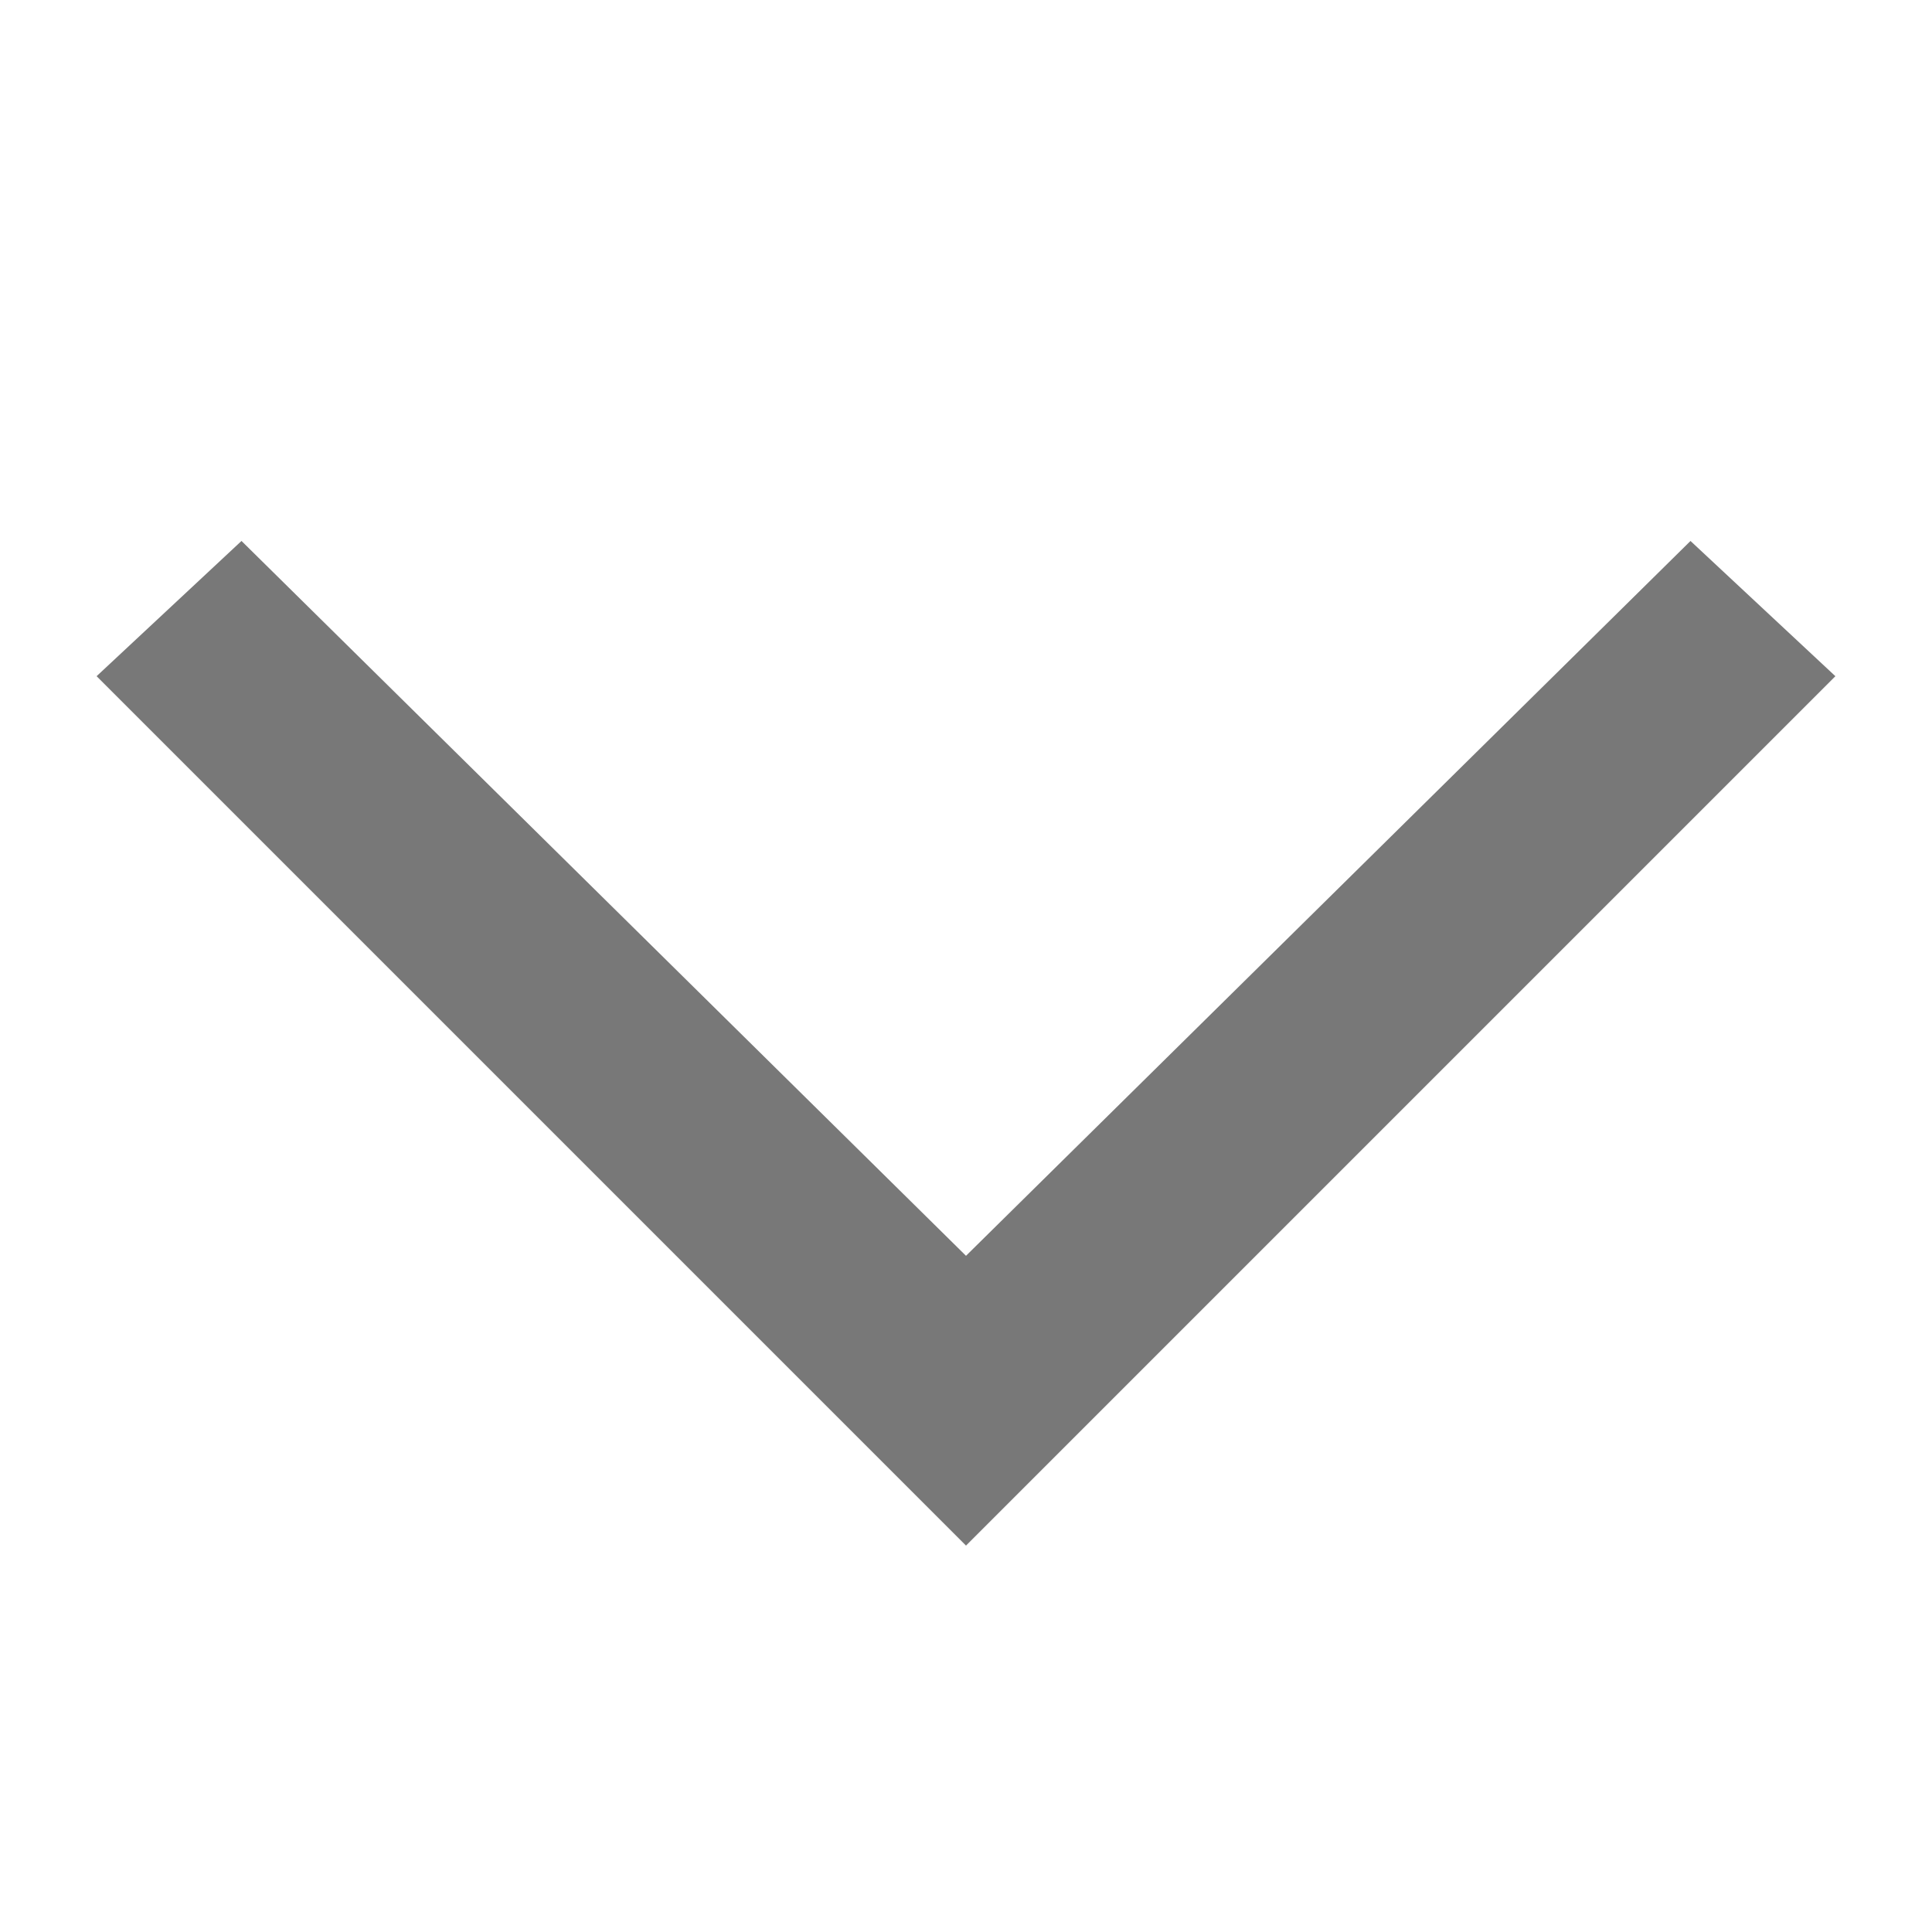
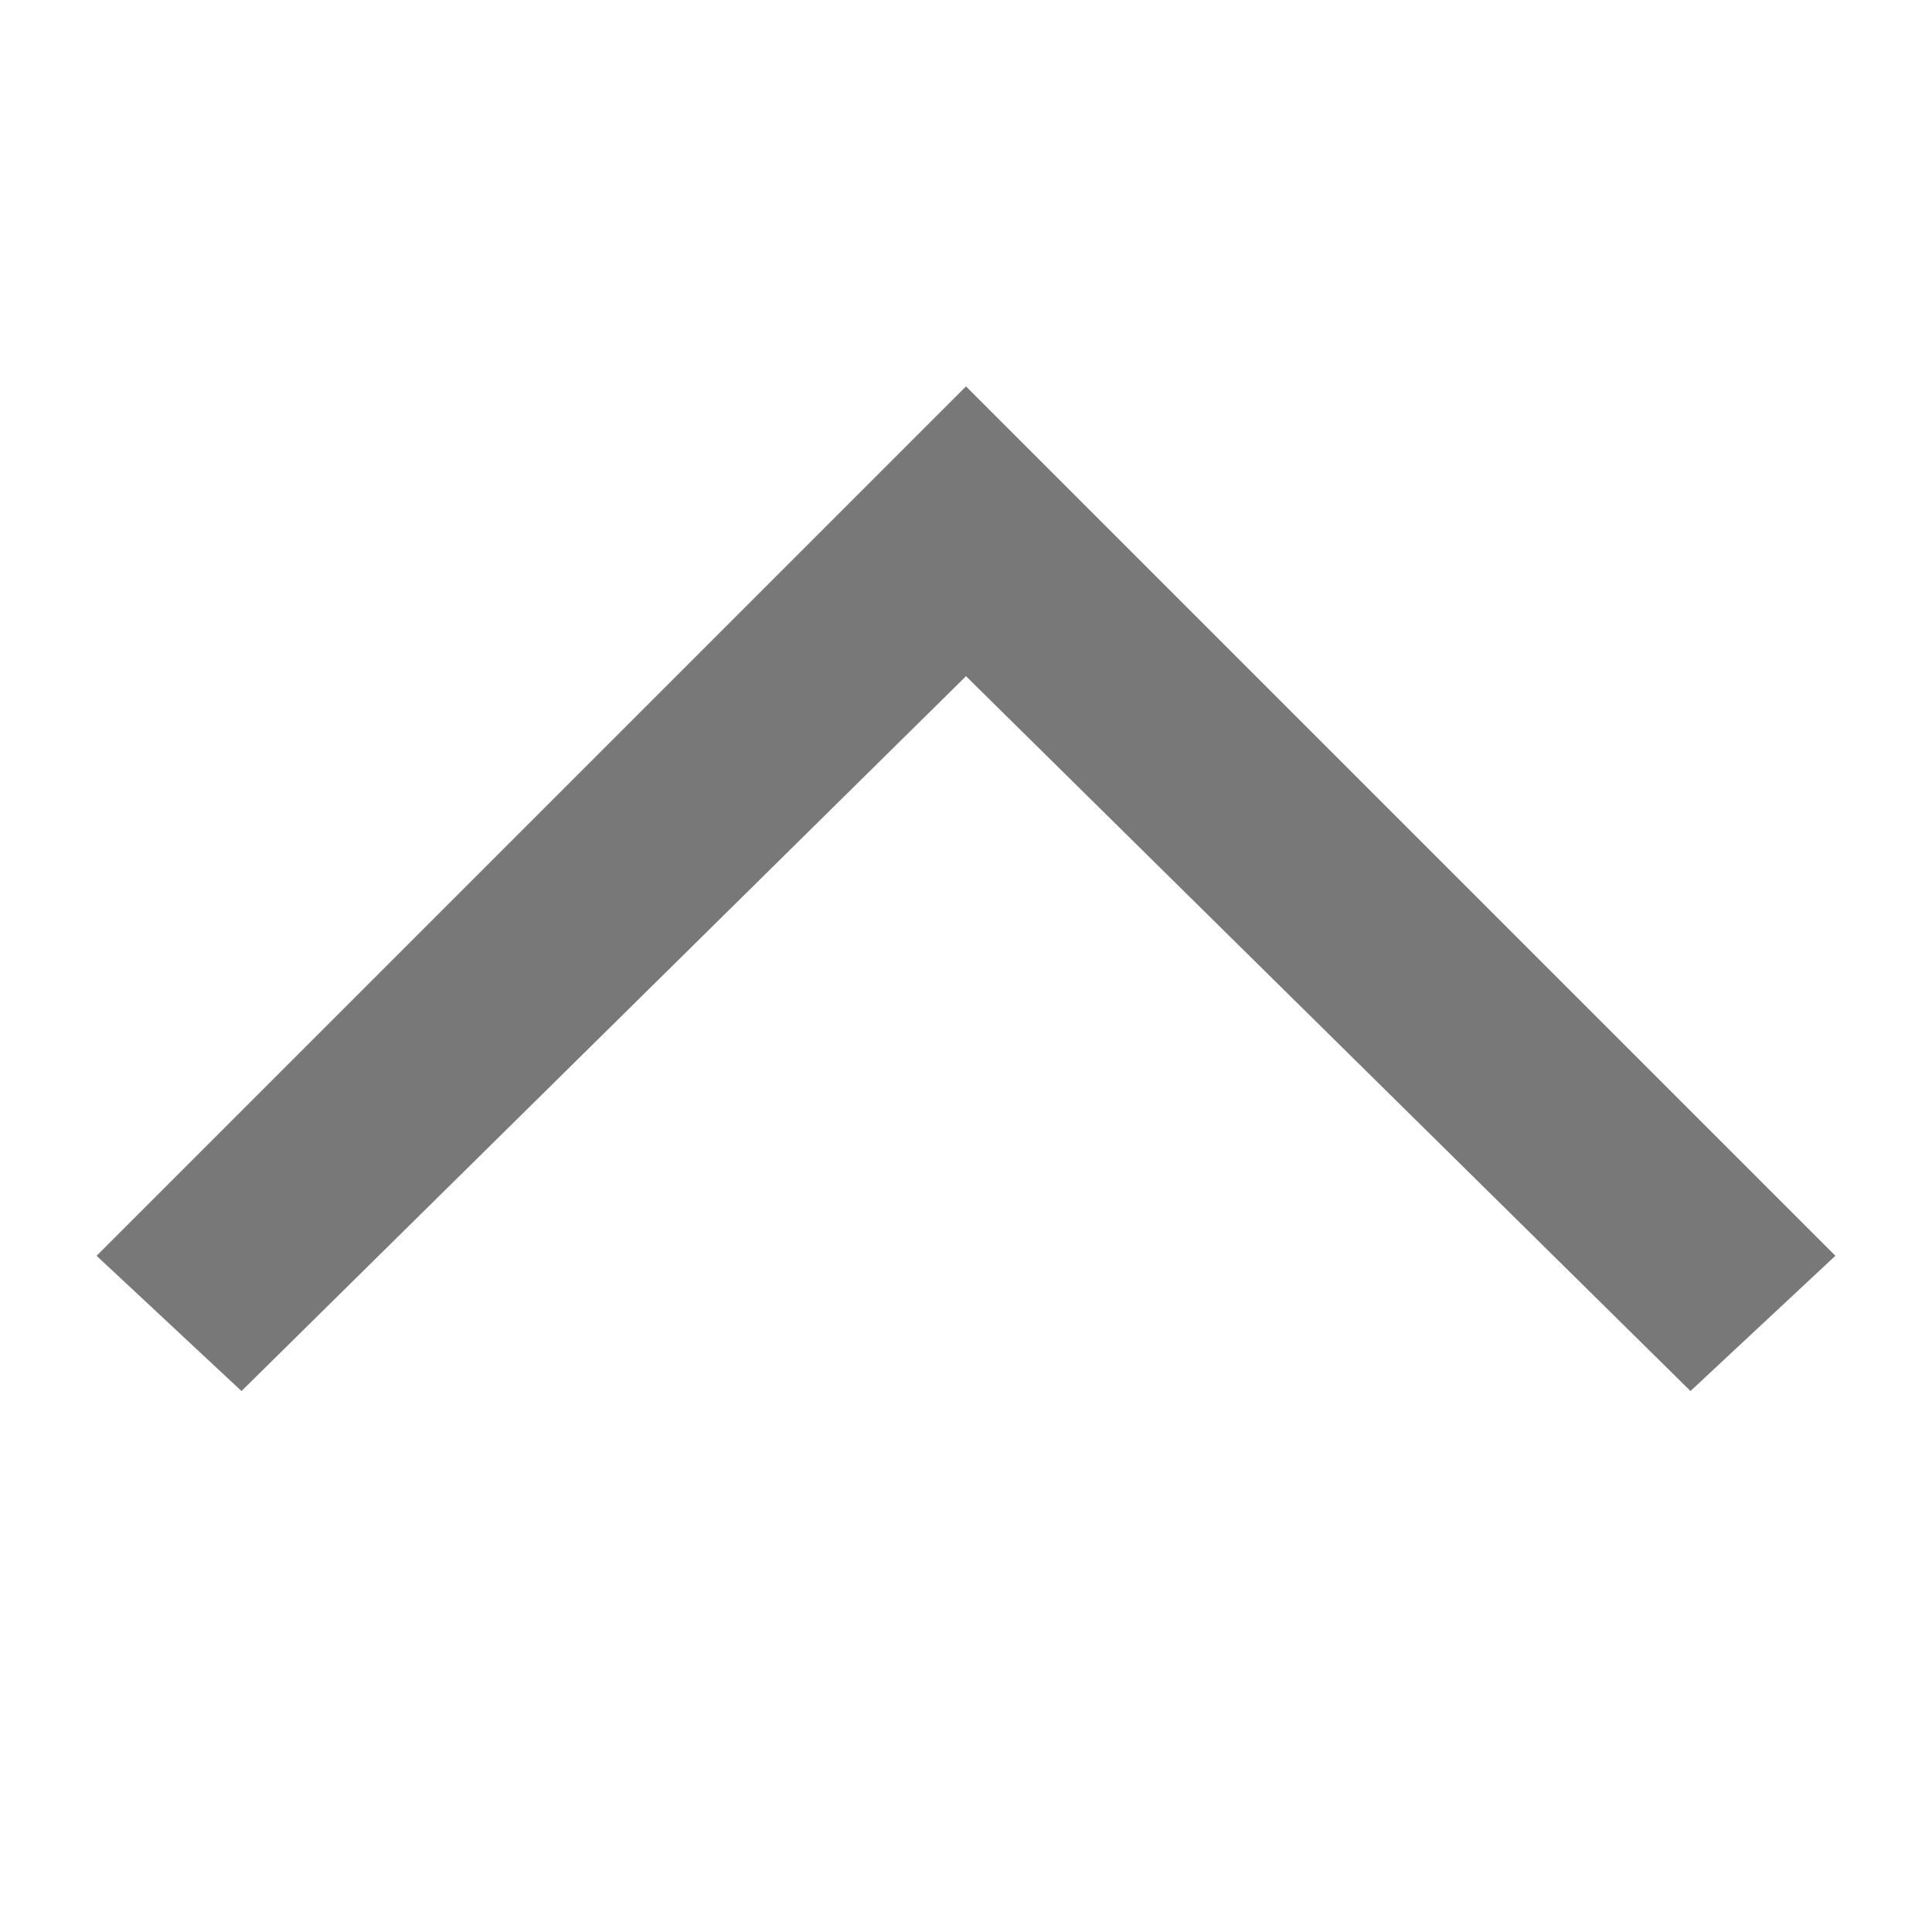
<svg xmlns="http://www.w3.org/2000/svg" width="12" height="12" viewBox="0 0 12 12" fill="none">
-   <path d="M6 9.6L11.4 4.2L10.5 3.36L6 7.8L1.5 3.36L0.6 4.2L6 9.6Z" fill="black" fill-opacity="0.53" />
+   <path d="M6 2.4L0.6 7.8L1.5 8.64L6 4.2L10.5 8.64L11.4 7.8L6 2.4Z" fill="black" fill-opacity="0.53" />
</svg>
